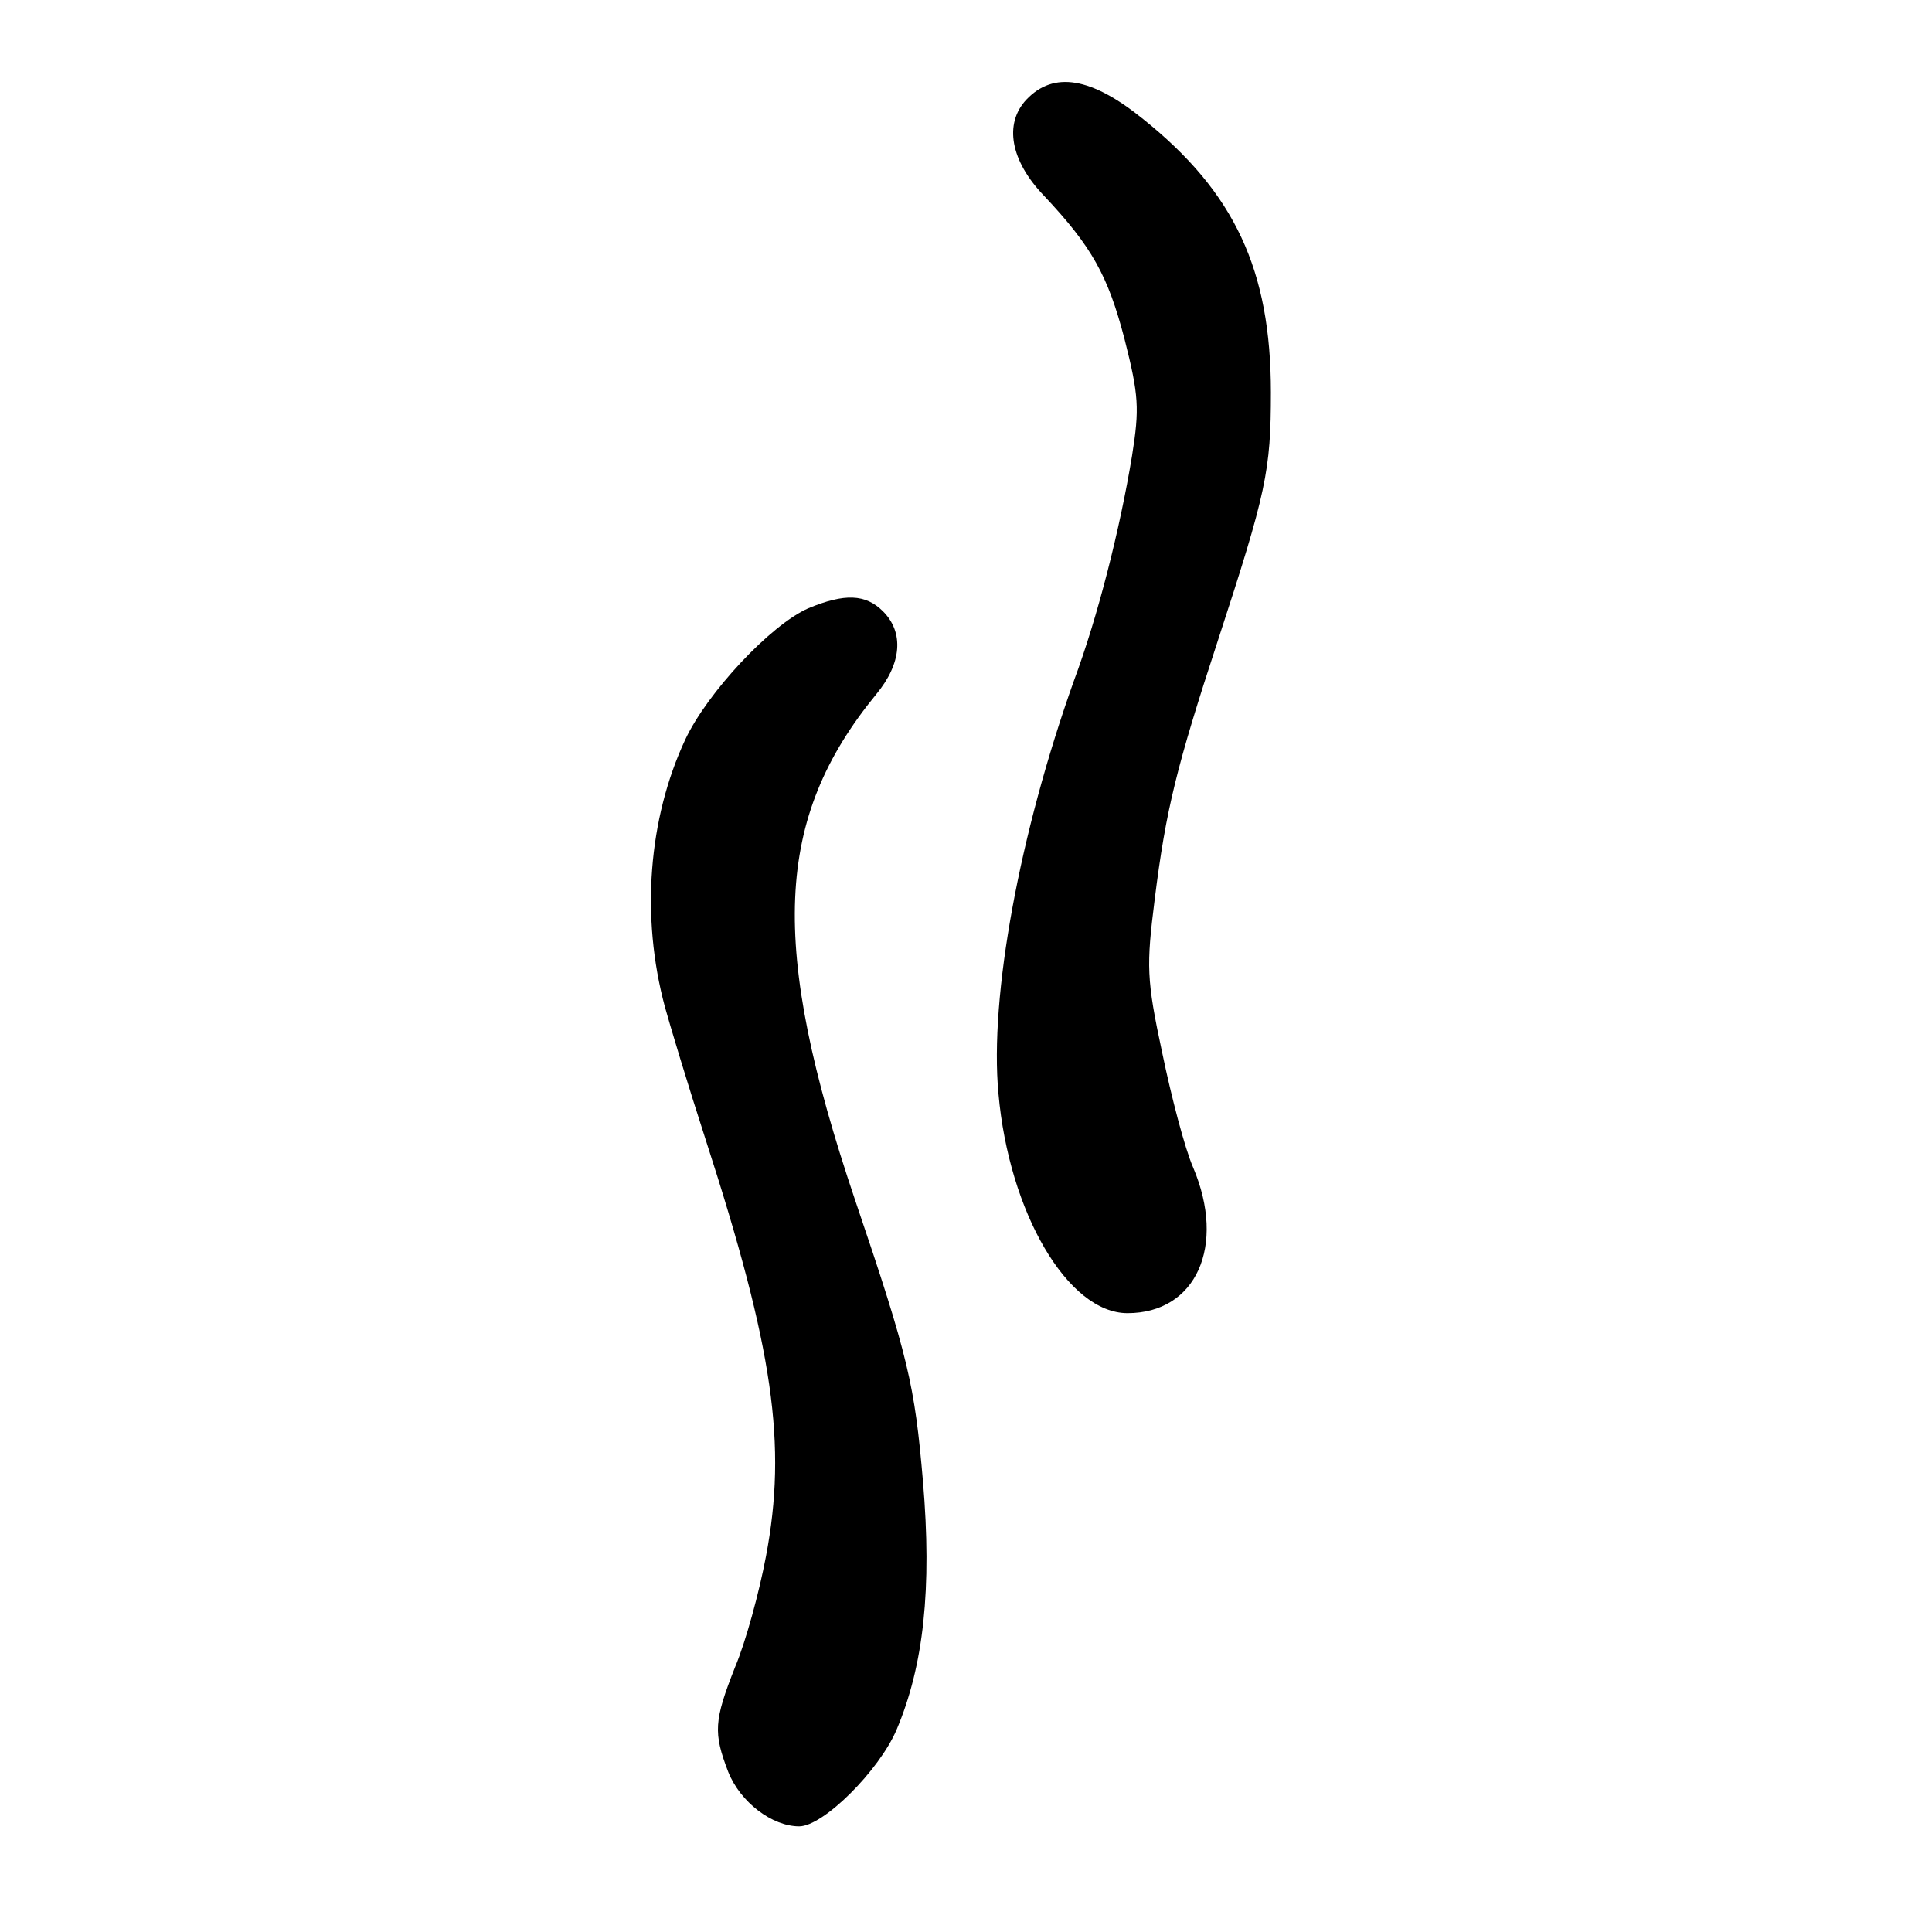
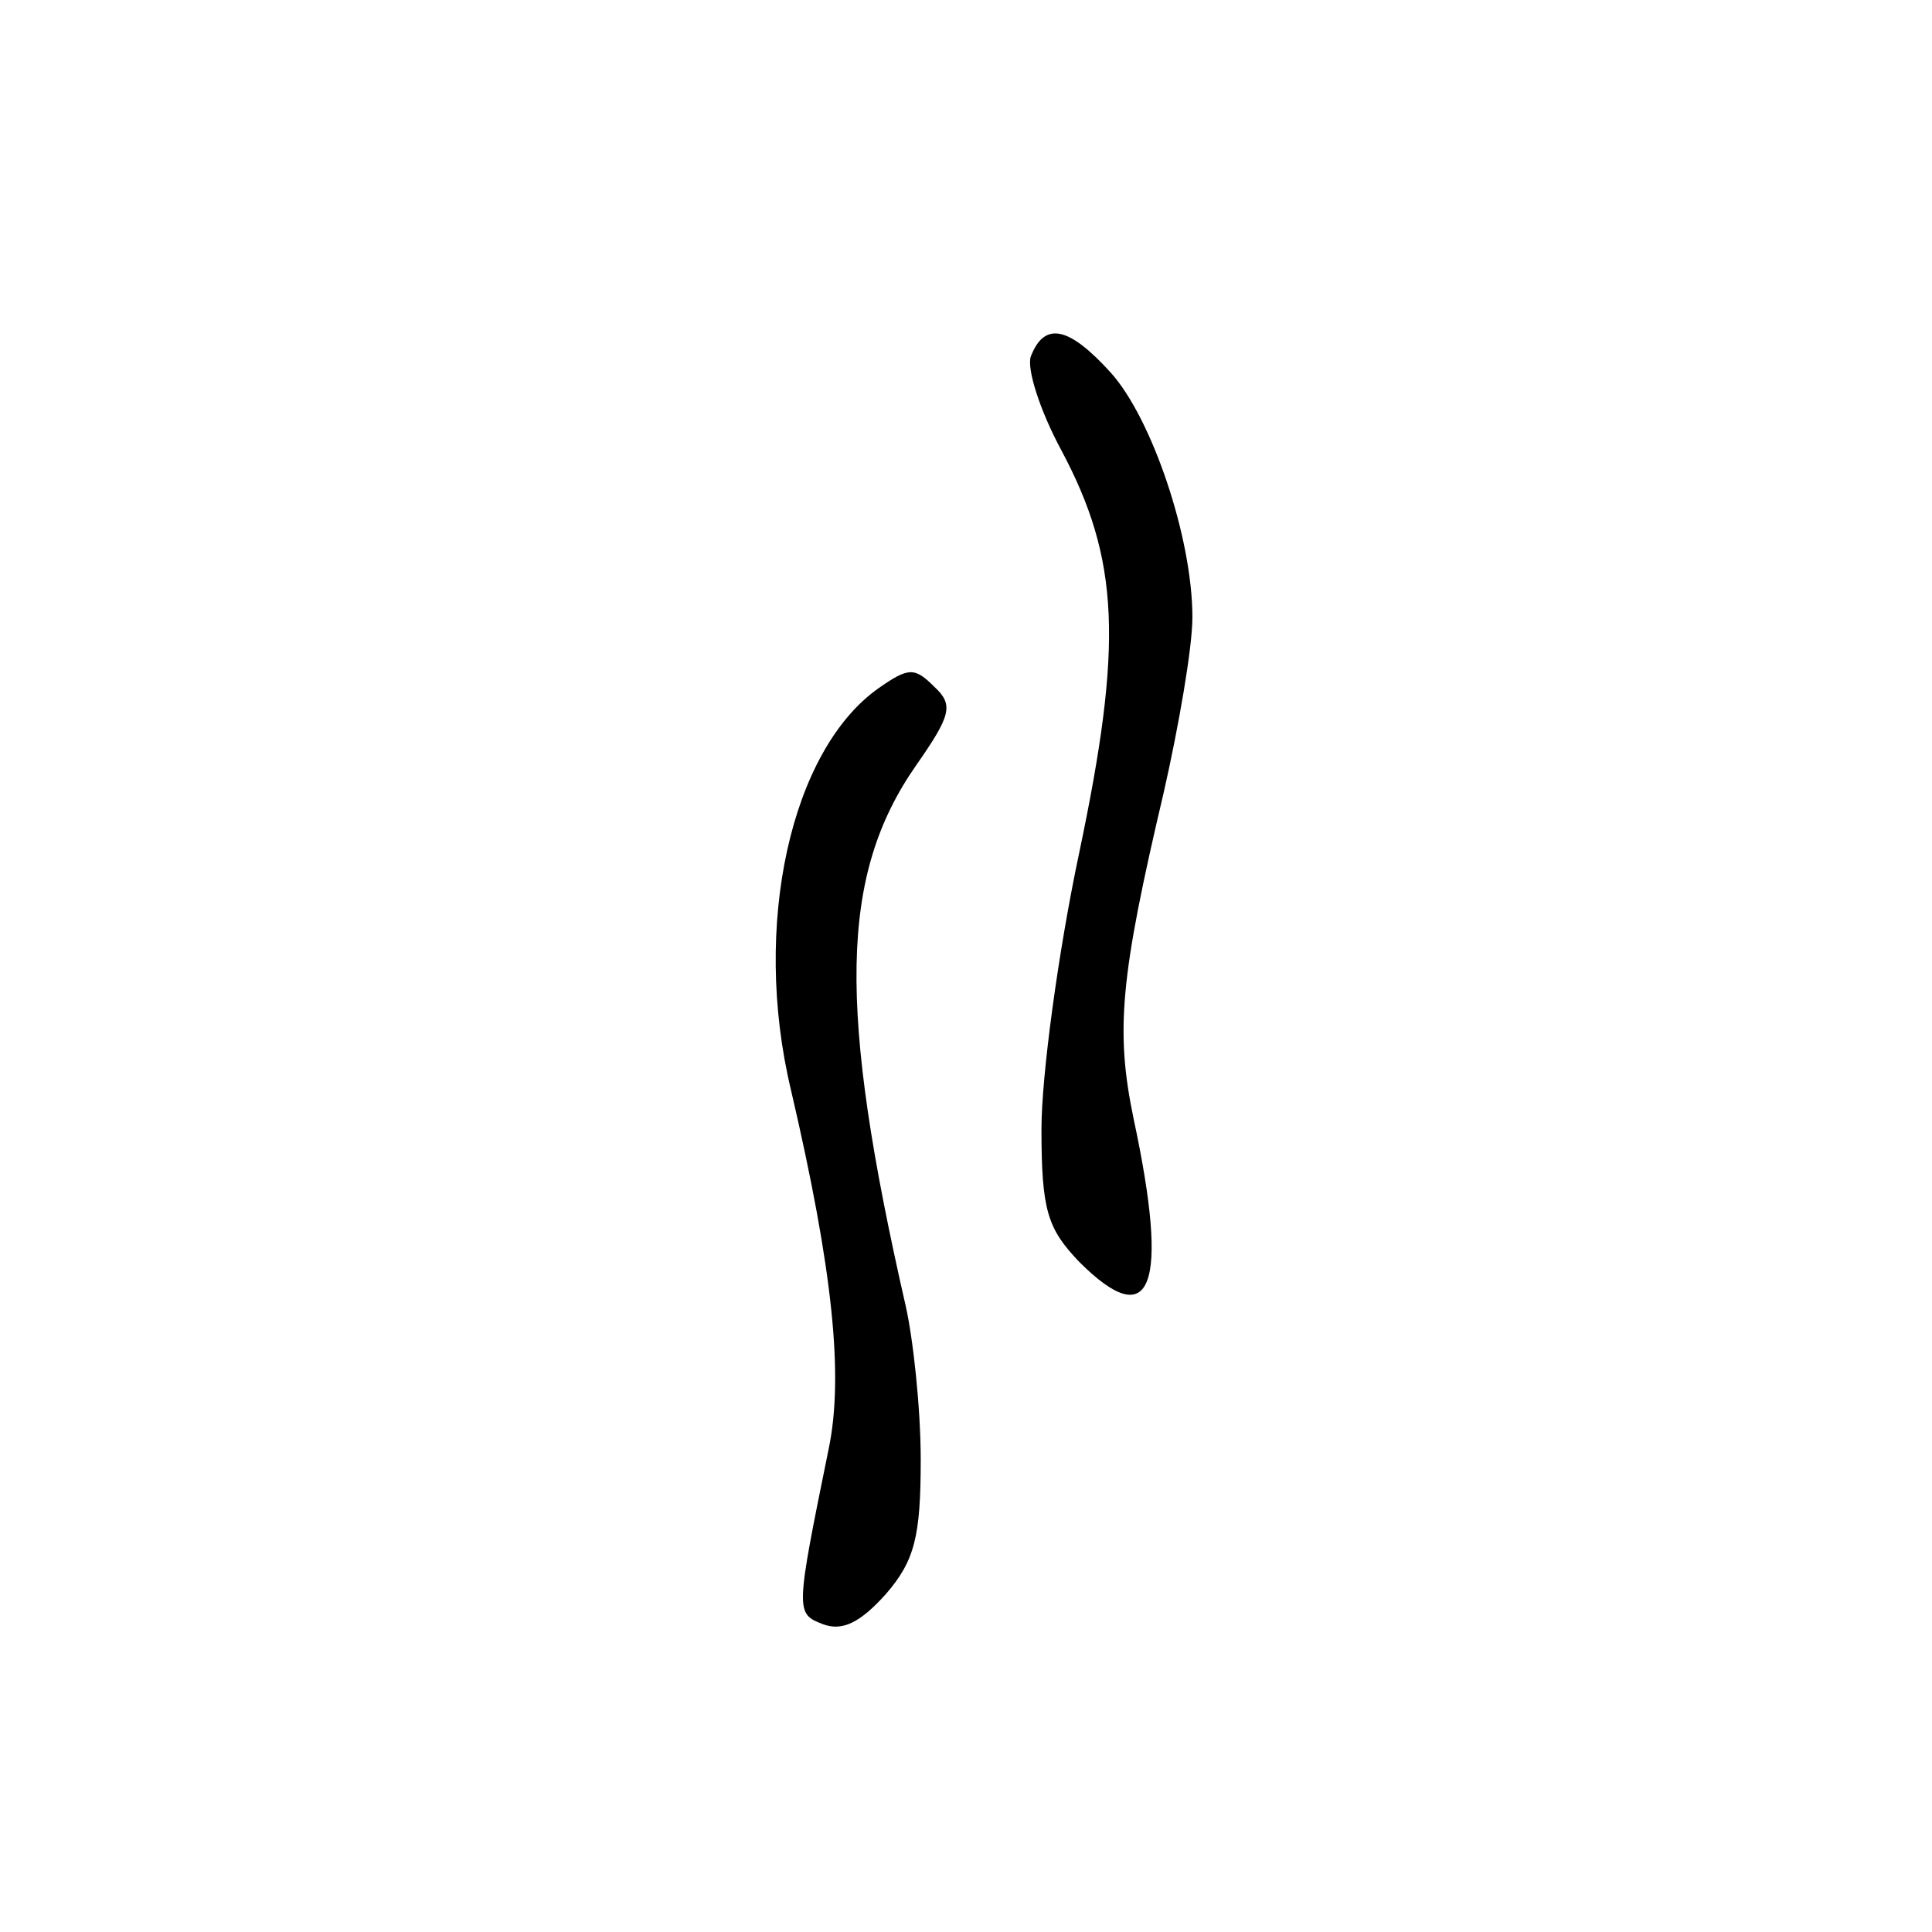
- <svg xmlns="http://www.w3.org/2000/svg" version="1.0" width="256pt" height="256pt" viewBox="0 0 256 256" preserveAspectRatio="xMidYMid meet">
-   <g transform="translate(0,256) scale(0.1,-0.1)" fill="#000000" stroke="none">
-     <path d="M1360 2428 c-30 -32 -21 -81 23 -127 64 -68 85 -106 107 -190 19 -75 20 -92 10 -155 -16 -97 -45 -212 -77 -298 -72 -202 -112 -418 -100 -547 14 -158 92 -291 171 -291 91 0 131 89 87 193 -11 25 -29 94 -41 152 -21 98 -21 115 -10 203 15 120 29 176 84 344 64 196 70 224 70 328 0 162 -48 265 -169 362 -69 56 -119 64 -155 26z" />
-     <path d="M1071 1754 c-50 -22 -134 -112 -163 -174 -49 -105 -59 -235 -27 -354 6 -22 30 -102 54 -176 90 -278 108 -404 80 -552 -9 -48 -27 -114 -41 -147 -28 -71 -29 -87 -9 -139 16 -40 58 -72 94 -72 32 0 106 74 129 128 36 85 47 187 35 329 -11 128 -19 164 -90 373 -114 338 -107 505 28 670 34 41 37 82 9 110 -23 23 -51 24 -99 4z" />
+ <svg xmlns="http://www.w3.org/2000/svg" version="1.0" viewBox="0 0 128 128" preserveAspectRatio="xMidYMid meet">
+   <g transform="translate(0,128) scale(0.1,-0.1)" fill="#000000" stroke="none">
+     <path d="M683 1044 c-3 -8 6 -36 20 -62 39 -73 41 -129 12 -267 -14 -66 -25 -148 -25 -183 0 -54 4 -66 25 -88 48 -48 60 -17 36 95 -12 58 -9 93 20 216 10 44 19 96 19 116 0 53 -27 132 -54 162 -28 31 -44 34 -53 11z" />
+     <path d="M582 824 c-58 -41 -84 -157 -58 -266 28 -120 35 -190 25 -238 -22 -108 -22 -109 -4 -116 13 -5 25 1 42 20 19 22 23 38 23 89 0 34 -5 80 -10 102 -45 197 -44 285 7 358 23 33 25 40 12 52 -13 13 -17 13 -37 -1z" />
  </g>
</svg>
